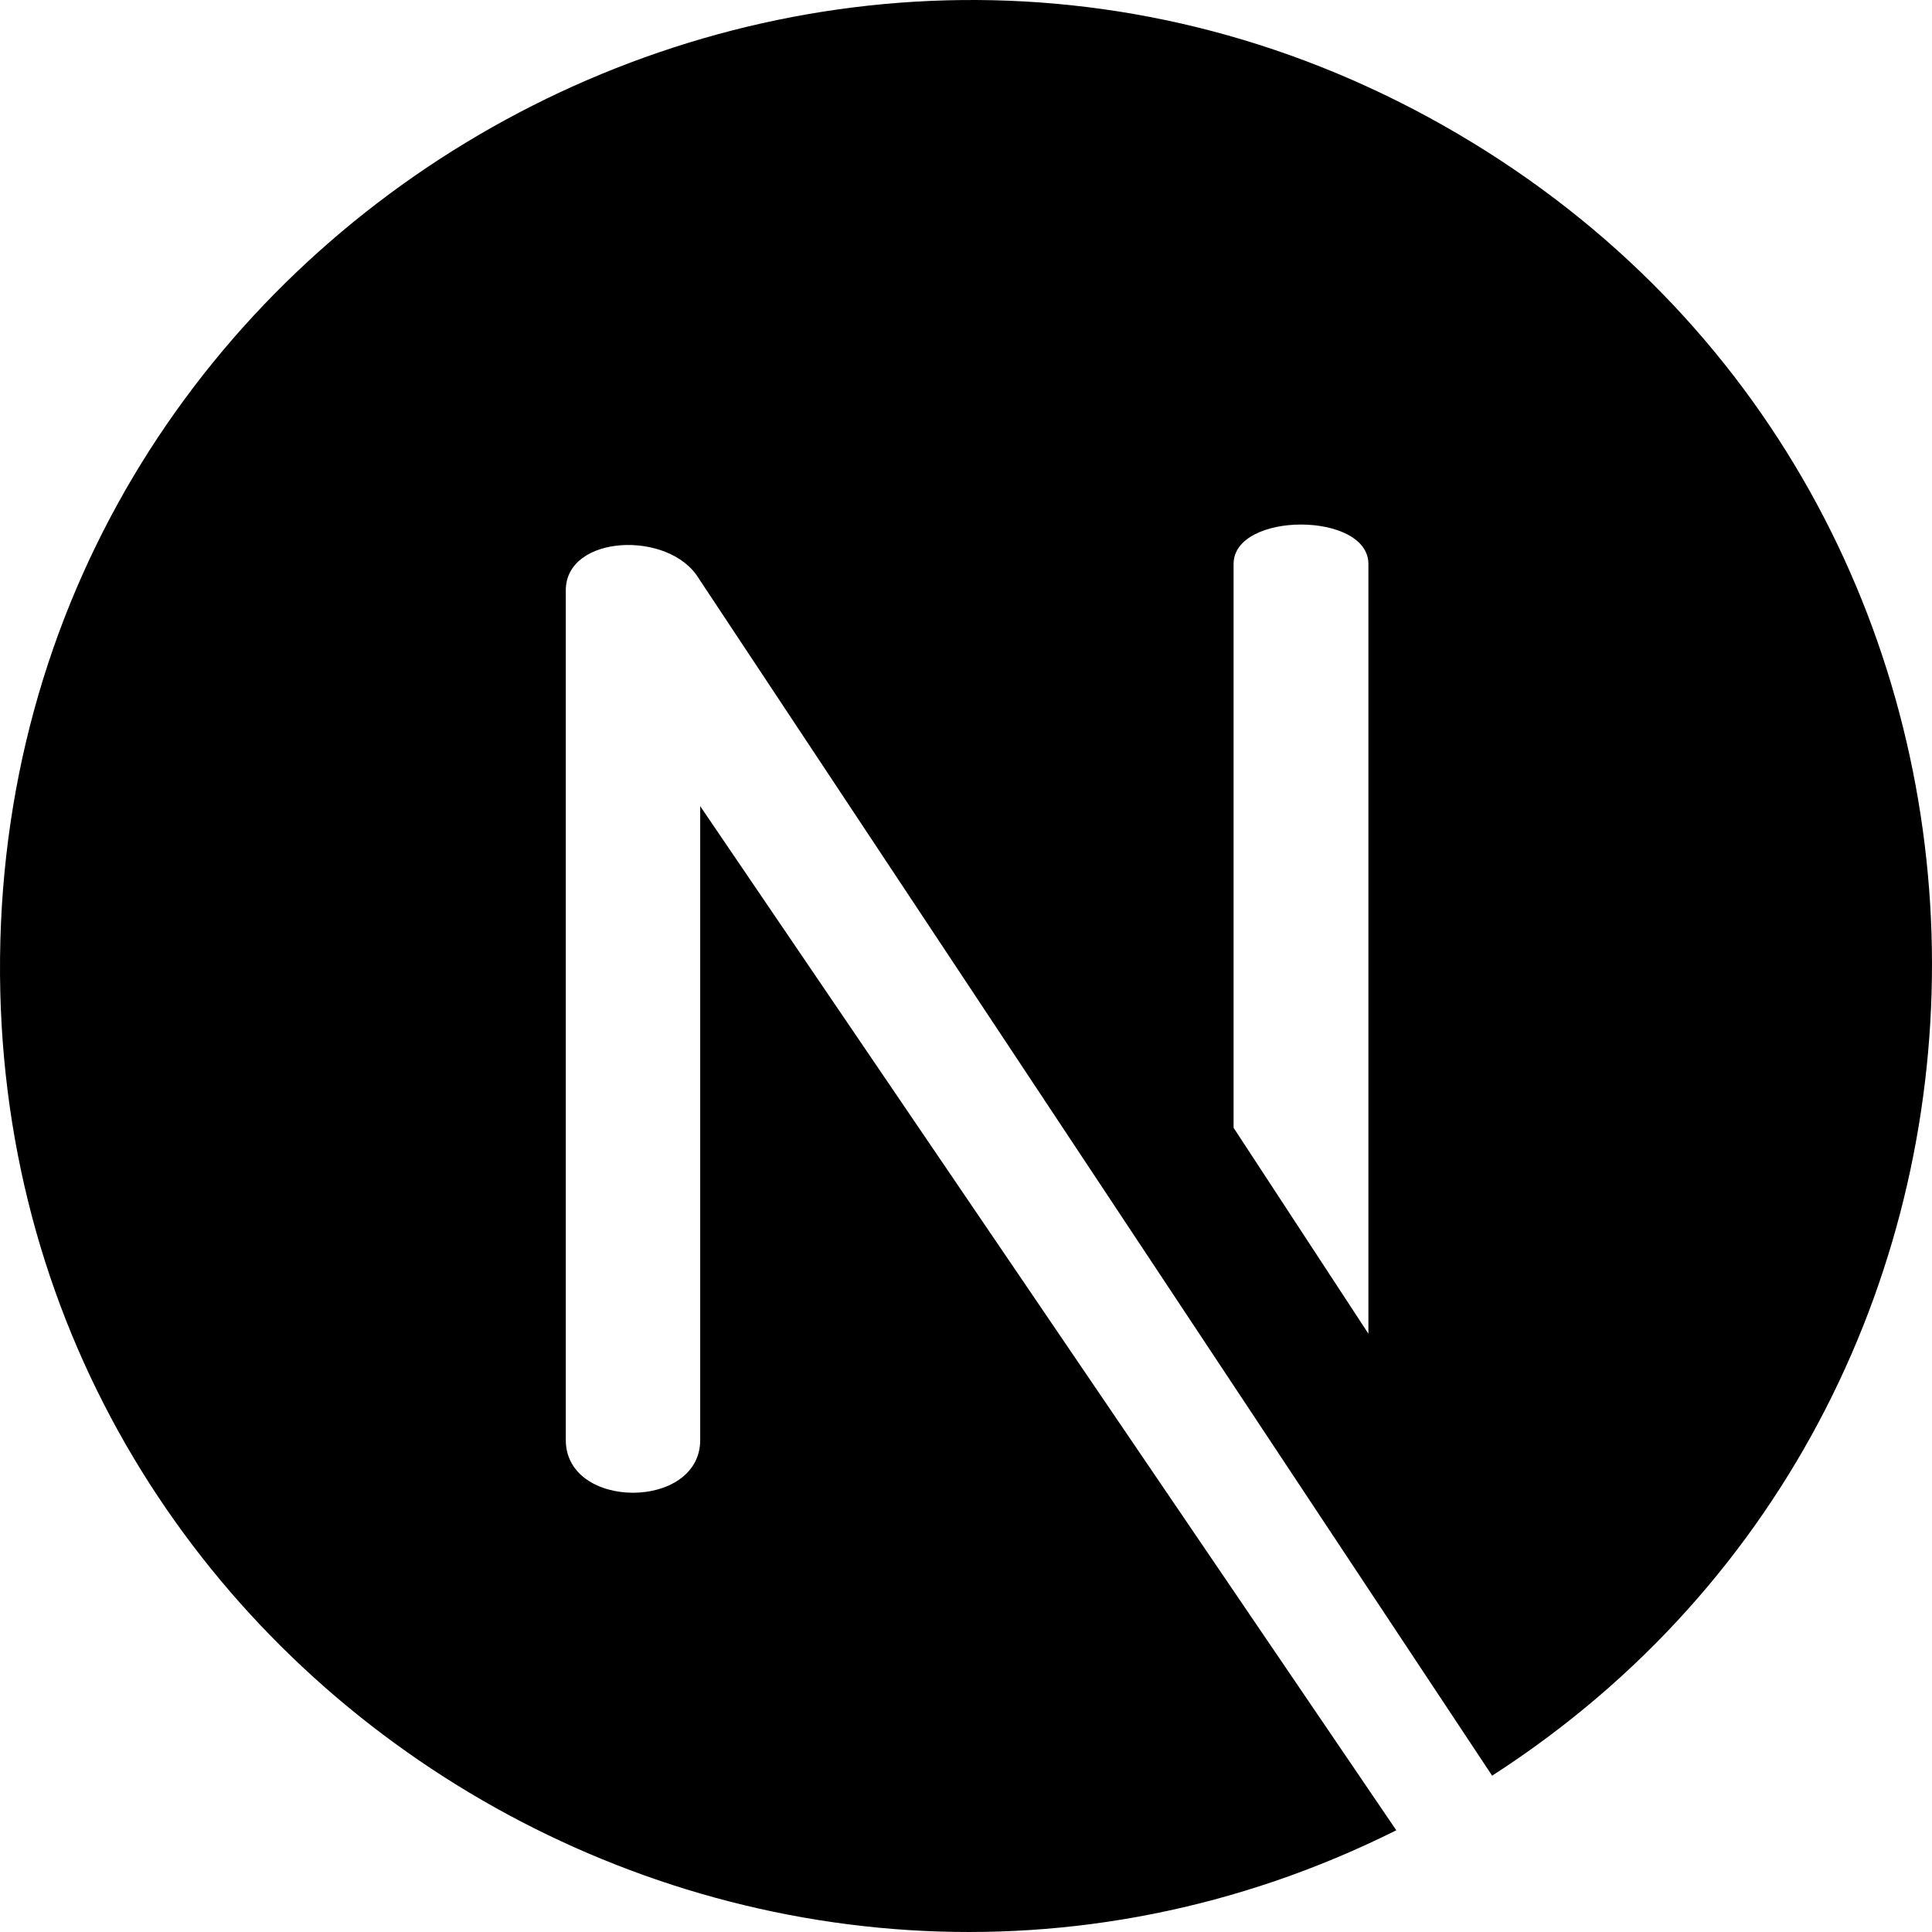
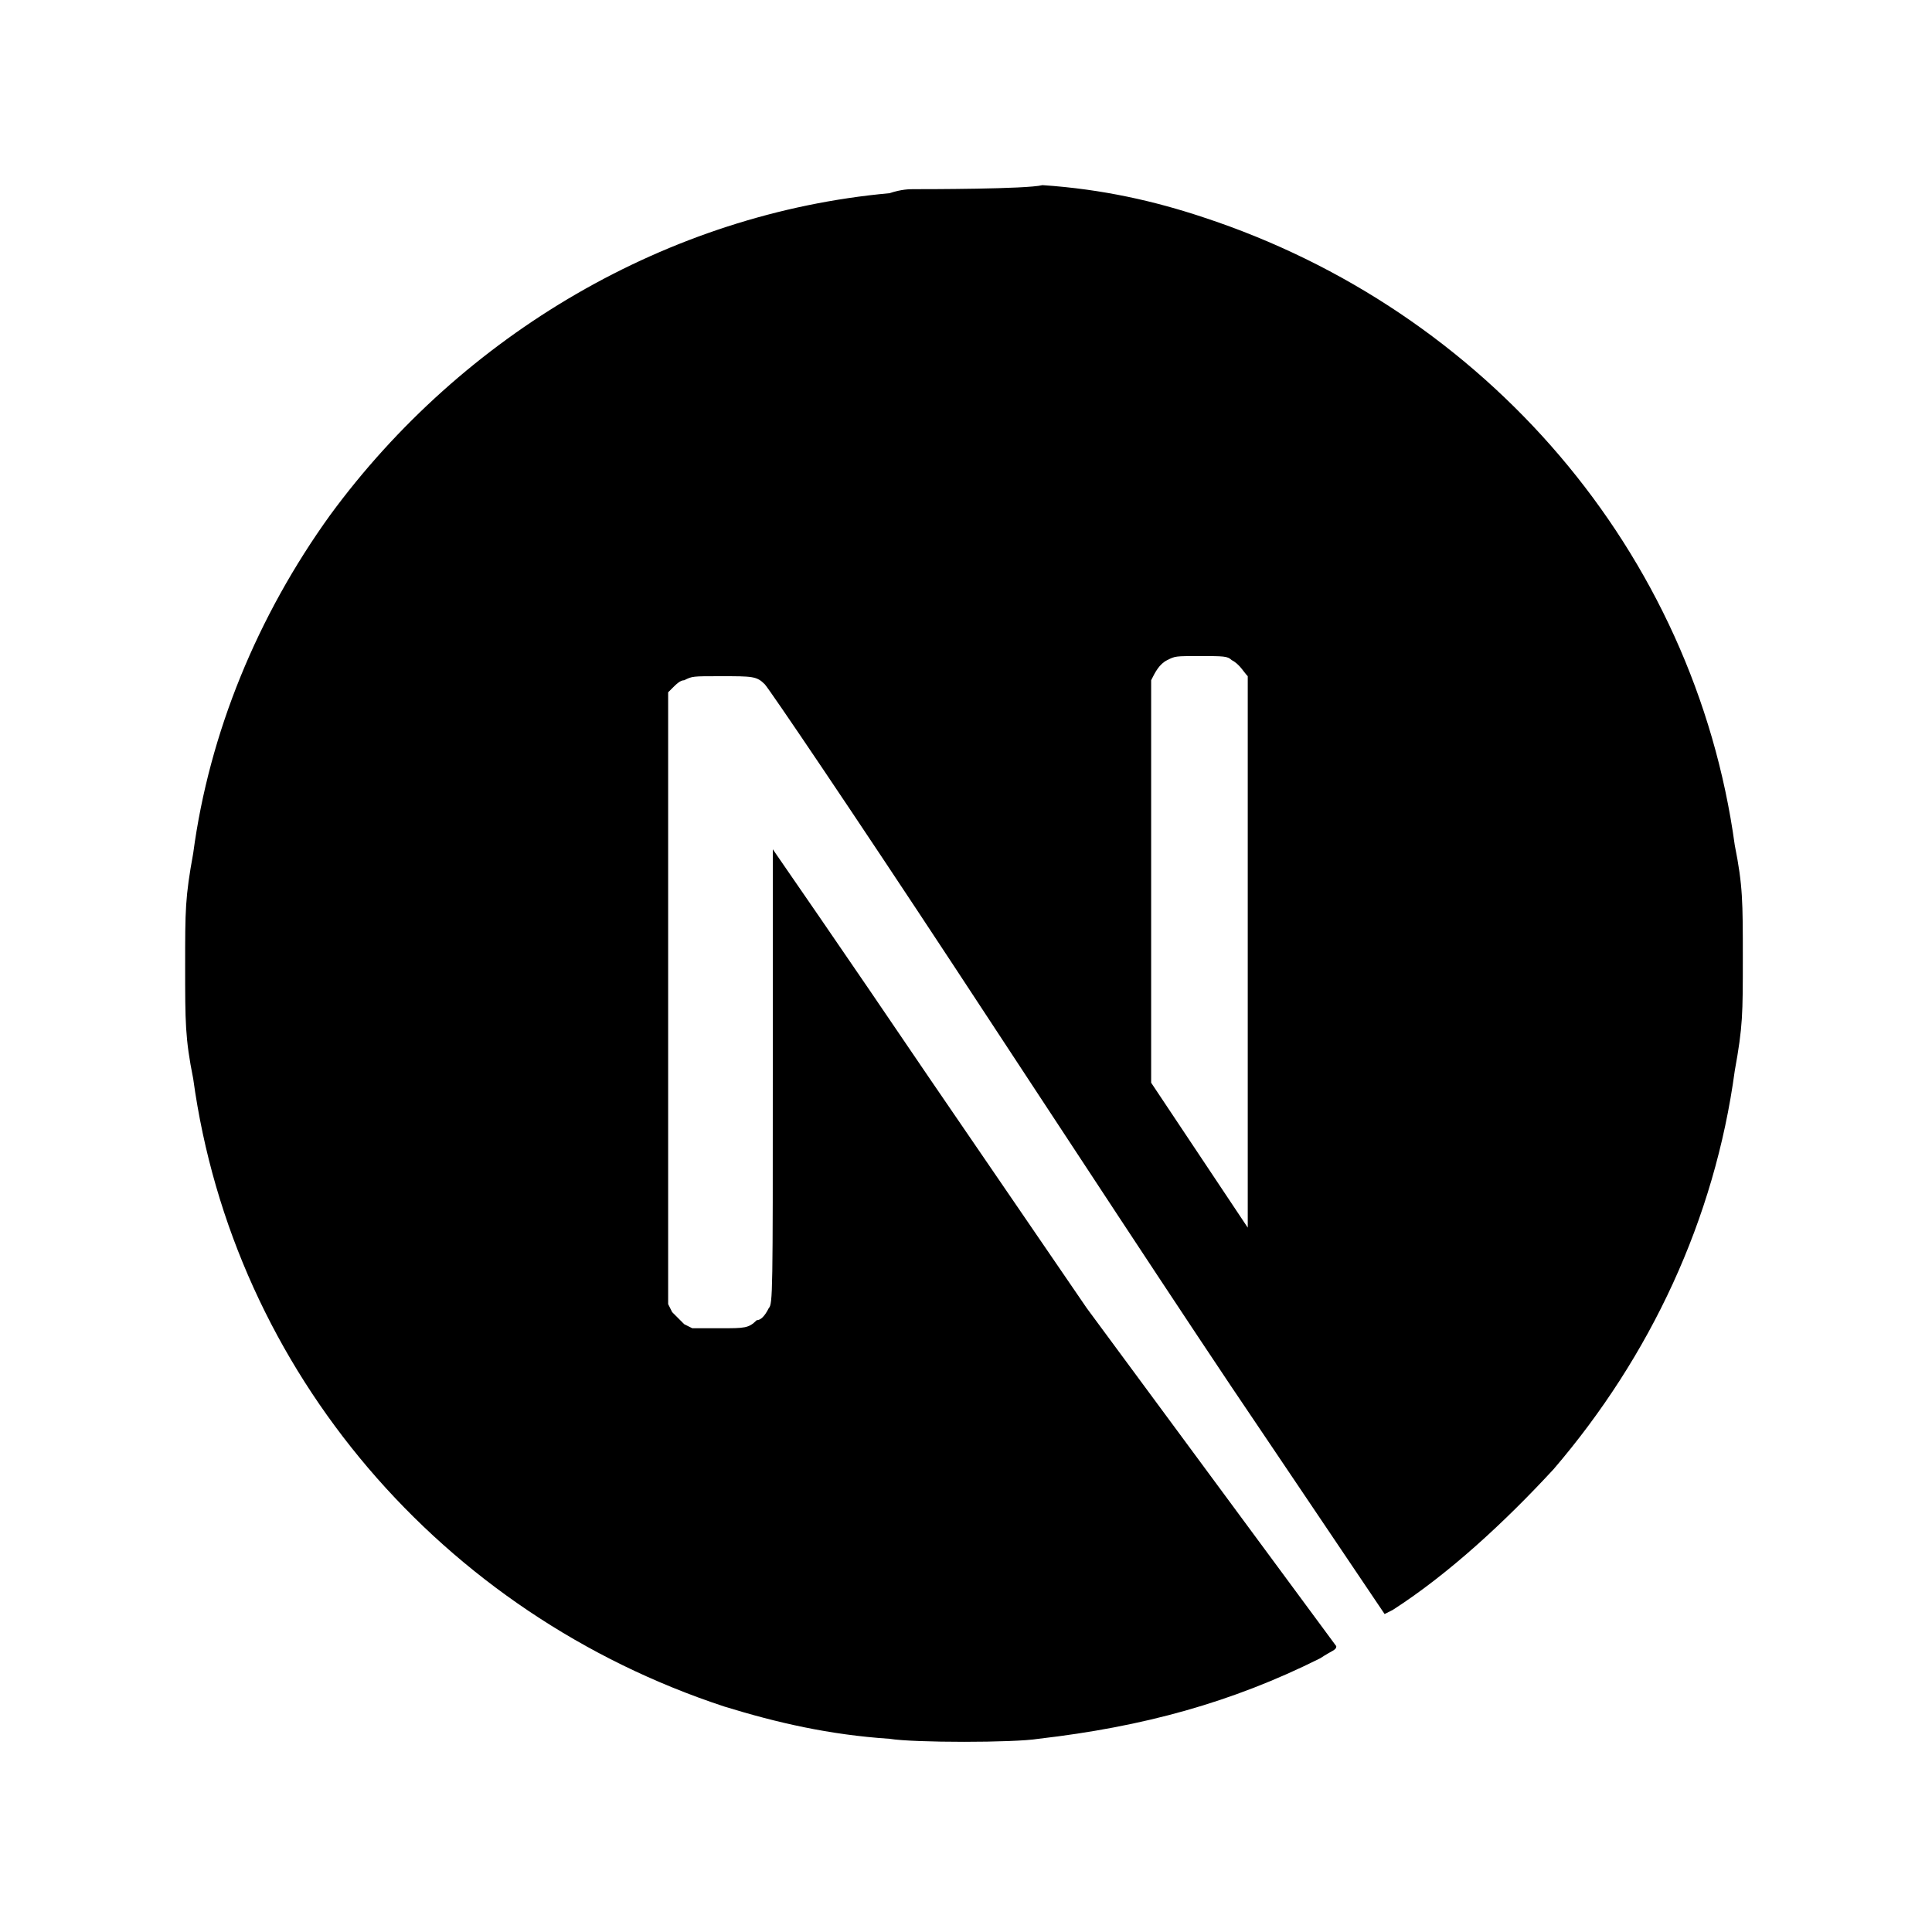
- <svg xmlns="http://www.w3.org/2000/svg" version="1.1" width="512px" height="512px">
-   <path d="M386.399,35.508C217.06-64.061,1.885,57.55,0.012,253.882c-1.828,191.717,201.063,315.545,370.021,231.163L185.56,213.636l0,167.997c0,18.614-35.619,18.614-35.619,0V156.421c0-14.776,27.447-15.988,35.225-3.144l210.263,317.296C553.381,368.835,551.247,132.436,386.399,35.508z M362.643,353.447l-35.732-54.577V149.458c0-13.932,35.732-13.932,35.732,0V353.447z" />
+ <svg xmlns="http://www.w3.org/2000/svg" version="1.1" id="Layer_1" x="0px" y="0px" width="48" height="48" viewBox="0 0 48 48" style="enable-background:new 0 0 48 48;" xml:space="preserve">
+   <g>
+     <path d="M22.7,4.7c-0.1,0-0.3,0-0.6,0.1c-5.5,0.5-10.6,3.5-13.9,8c-1.8,2.5-3,5.4-3.4,8.4c-0.2,1.1-0.2,1.4-0.2,2.8s0,1.8,0.2,2.8   c1,7.3,6.2,13.3,13.2,15.6c1.3,0.4,2.6,0.7,4.1,0.8c0.6,0.1,3.1,0.1,3.7,0c2.6-0.3,4.8-0.9,7-2c0.3-0.2,0.4-0.2,0.4-0.3   c0,0-1.4-1.9-3.1-4.2l-3.1-4.2l-3.9-5.7c-2.1-3.1-3.9-5.7-3.9-5.7c0,0,0,2.5,0,5.6c0,5.4,0,5.7-0.1,5.8c-0.1,0.2-0.2,0.3-0.3,0.3   C18.6,33,18.5,33,17.9,33h-0.7l-0.2-0.1c-0.1-0.1-0.2-0.2-0.3-0.3l-0.1-0.2l0-7.6l0-7.6l0.1-0.1c0.1-0.1,0.2-0.2,0.3-0.2   c0.2-0.1,0.2-0.1,0.9-0.1c0.8,0,0.9,0,1.1,0.2c0.1,0.1,2.2,3.2,4.7,7s5.9,9,7.6,11.5l3.1,4.6l0.2-0.1c1.4-0.9,2.8-2.2,4-3.5   c2.4-2.8,4-6.2,4.5-9.9c0.2-1.1,0.2-1.4,0.2-2.8s0-1.8-0.2-2.8c-1-7.3-6.2-13.3-13.2-15.6c-1.2-0.4-2.5-0.7-4-0.8   C25.5,4.7,23,4.7,22.7,4.7L22.7,4.7z M30.6,16.4c0.2,0.1,0.3,0.3,0.4,0.4c0,0.1,0,2.2,0,6.9l0,6.8l-1.2-1.8l-1.2-1.8v-4.9   c0-3.2,0-5,0-5.1c0.1-0.2,0.2-0.4,0.4-0.5c0.2-0.1,0.2-0.1,0.8-0.1C30.4,16.3,30.5,16.3,30.6,16.4z" />
+   </g>
</svg>
